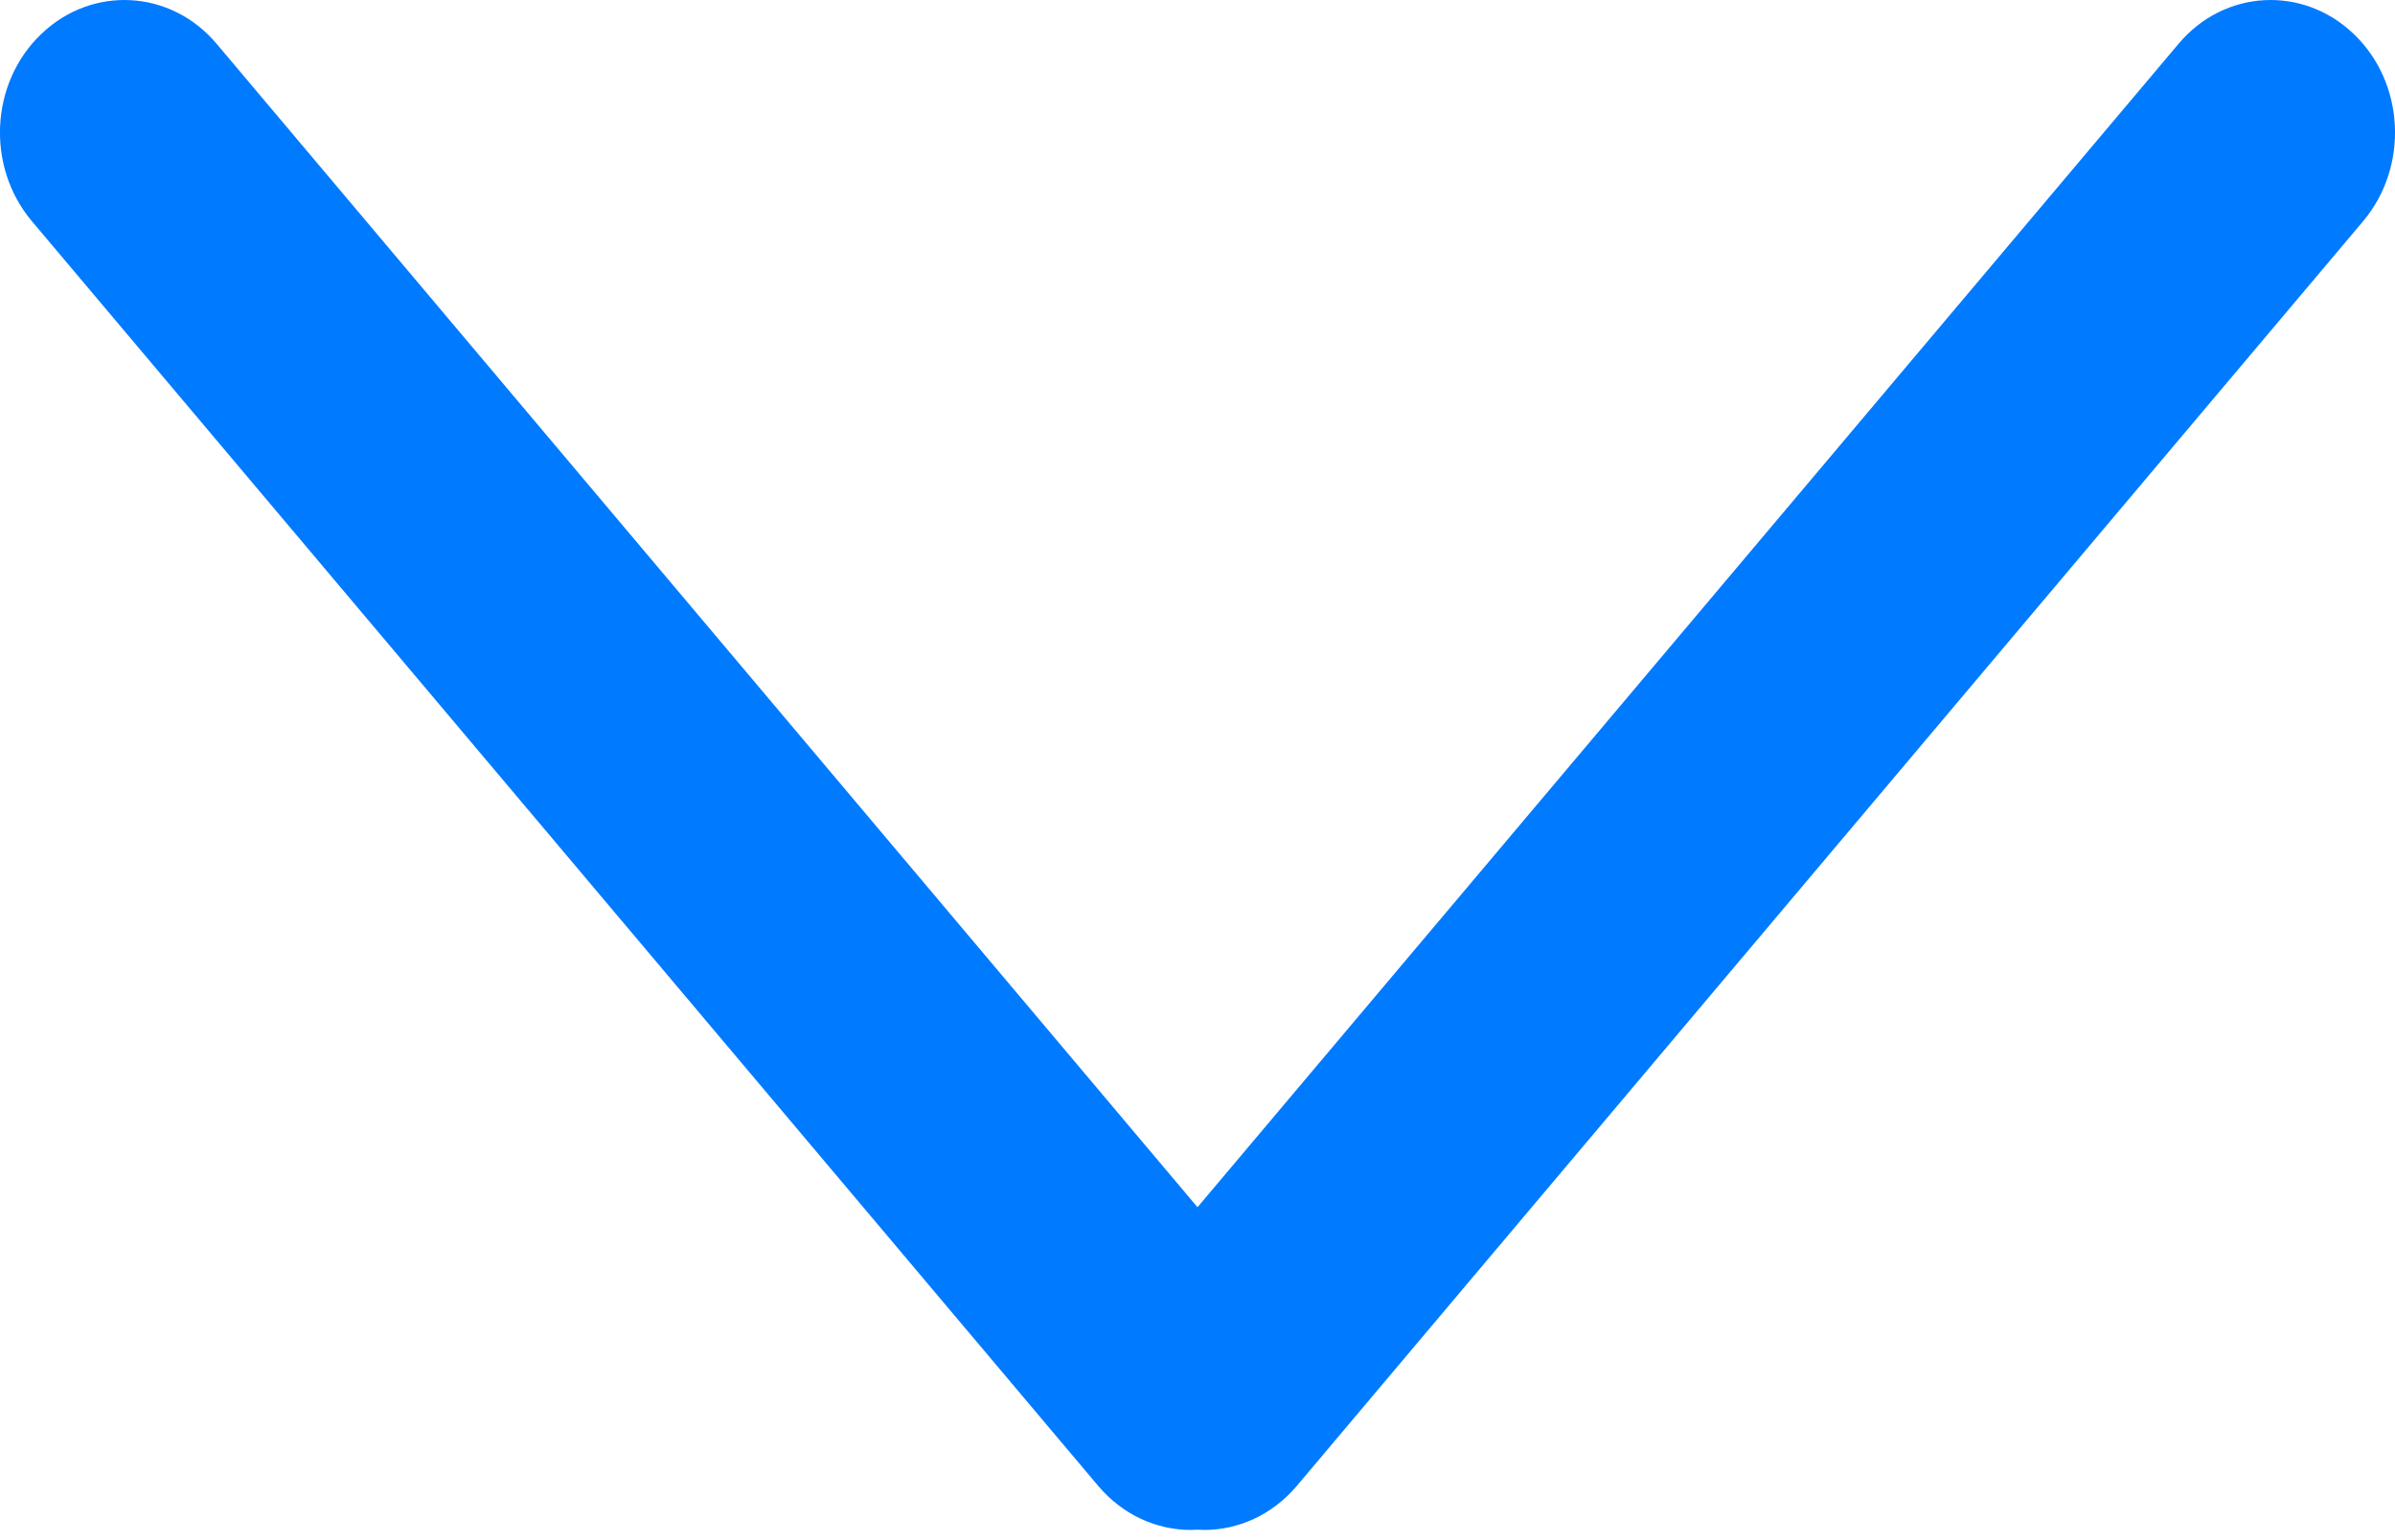
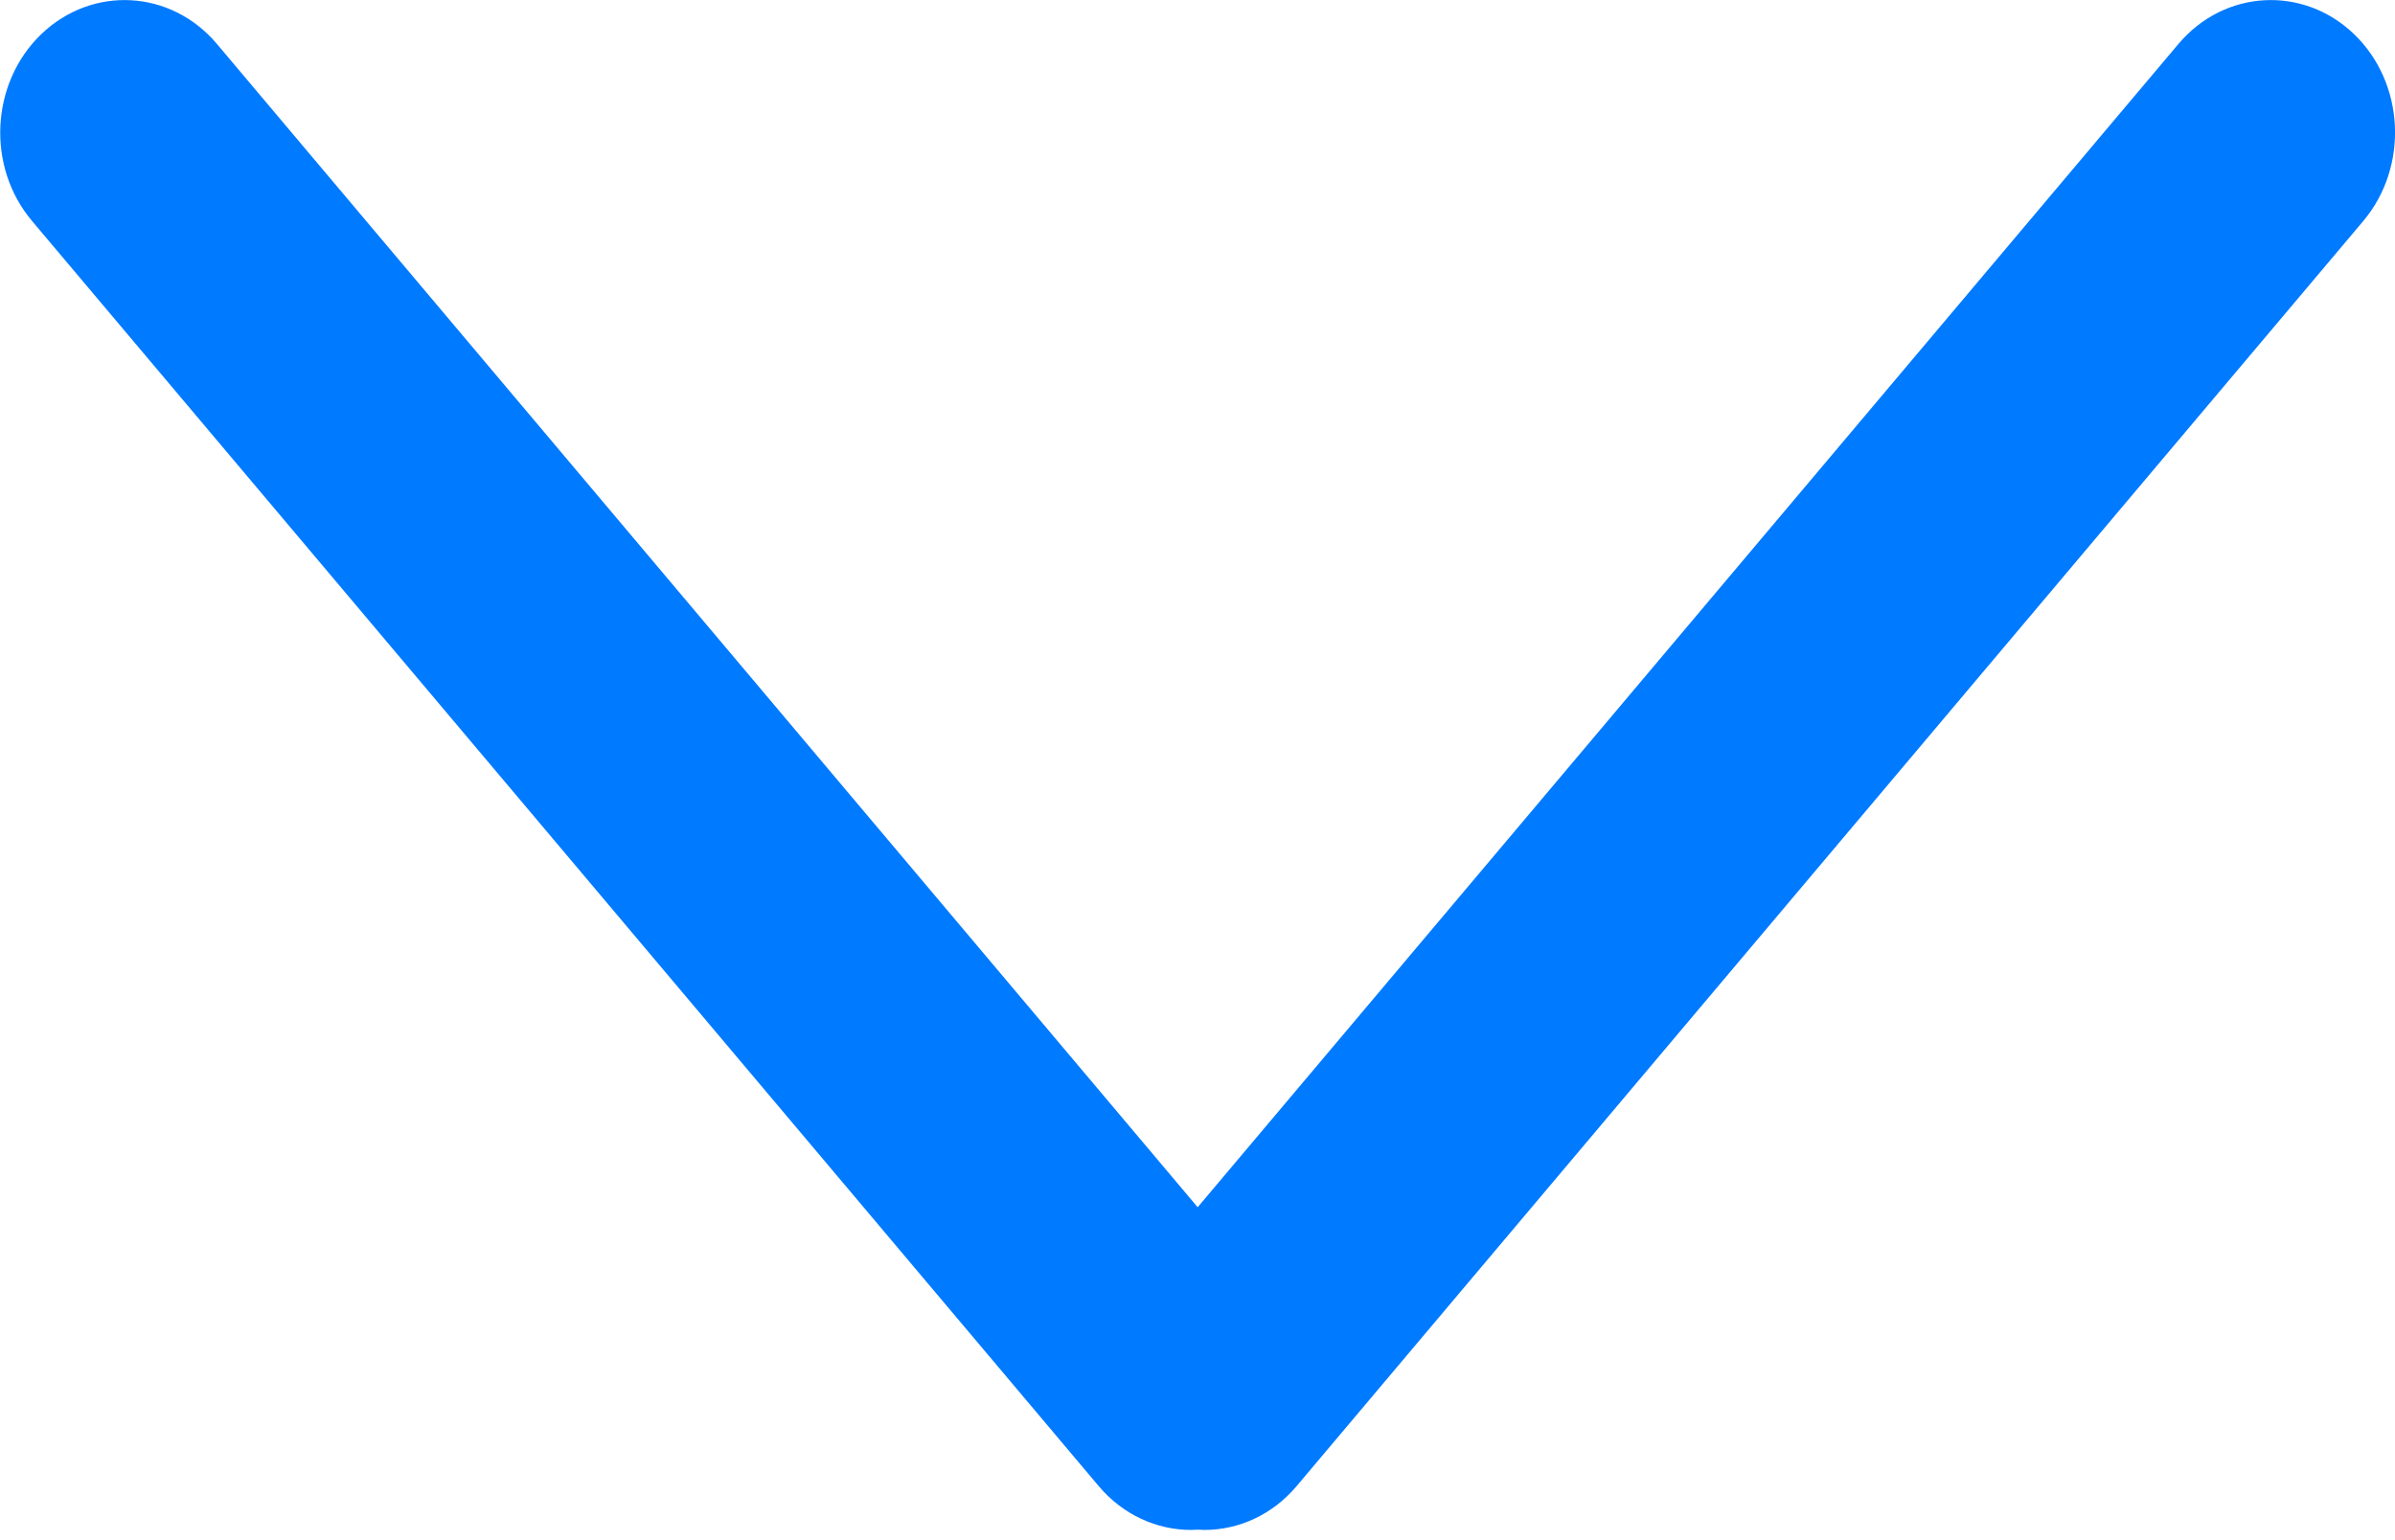
- <svg xmlns="http://www.w3.org/2000/svg" width="14px" height="9px" viewBox="0 0 14 9" version="1.1">
-   <defs />
-   <g id="Mobile" stroke="none" stroke-width="1" fill="none" fill-rule="evenodd">
-     <g id="iPhone-7" transform="translate(-225, -2666)" fill="#007AFF">
-       <path d="M237.734,2666.257 L232,2673.059 L226.267,2666.257 C225.999,2665.938 225.539,2665.913 225.241,2666.199 C224.942,2666.485 224.918,2666.974 225.186,2667.293 L231.42,2674.689 C231.564,2674.859 231.762,2674.946 231.961,2674.946 C232.013,2674.943 232.026,2674.946 232.039,2674.946 C232.238,2674.946 232.436,2674.859 232.58,2674.689 L238.814,2667.293 C239.082,2666.974 239.058,2666.485 238.759,2666.199 C238.461,2665.913 238.001,2665.938 237.734,2666.257 Z" id="Arrow-Copy-5" />
-     </g>
-   </g>
+ <svg xmlns="http://www.w3.org/2000/svg" height="9" viewBox="0 0 14 9" width="14">
+   <path d="m237.734 2666.257-5.733 6.802-5.733-6.802c-.268-.318-.727-.344-1.026-.058-.298.286-.323.776-.054 1.094l6.234 7.396c.143.17.342.257.54.257.052-.003.065 0 .078 0 .199 0 .397-.087.54-.257l6.234-7.396c.268-.318.244-.808-.054-1.094-.298-.286-.758-.26-1.026.058z" fill="#007aff" fill-rule="evenodd" transform="translate(-225 -2666)" />
</svg>
